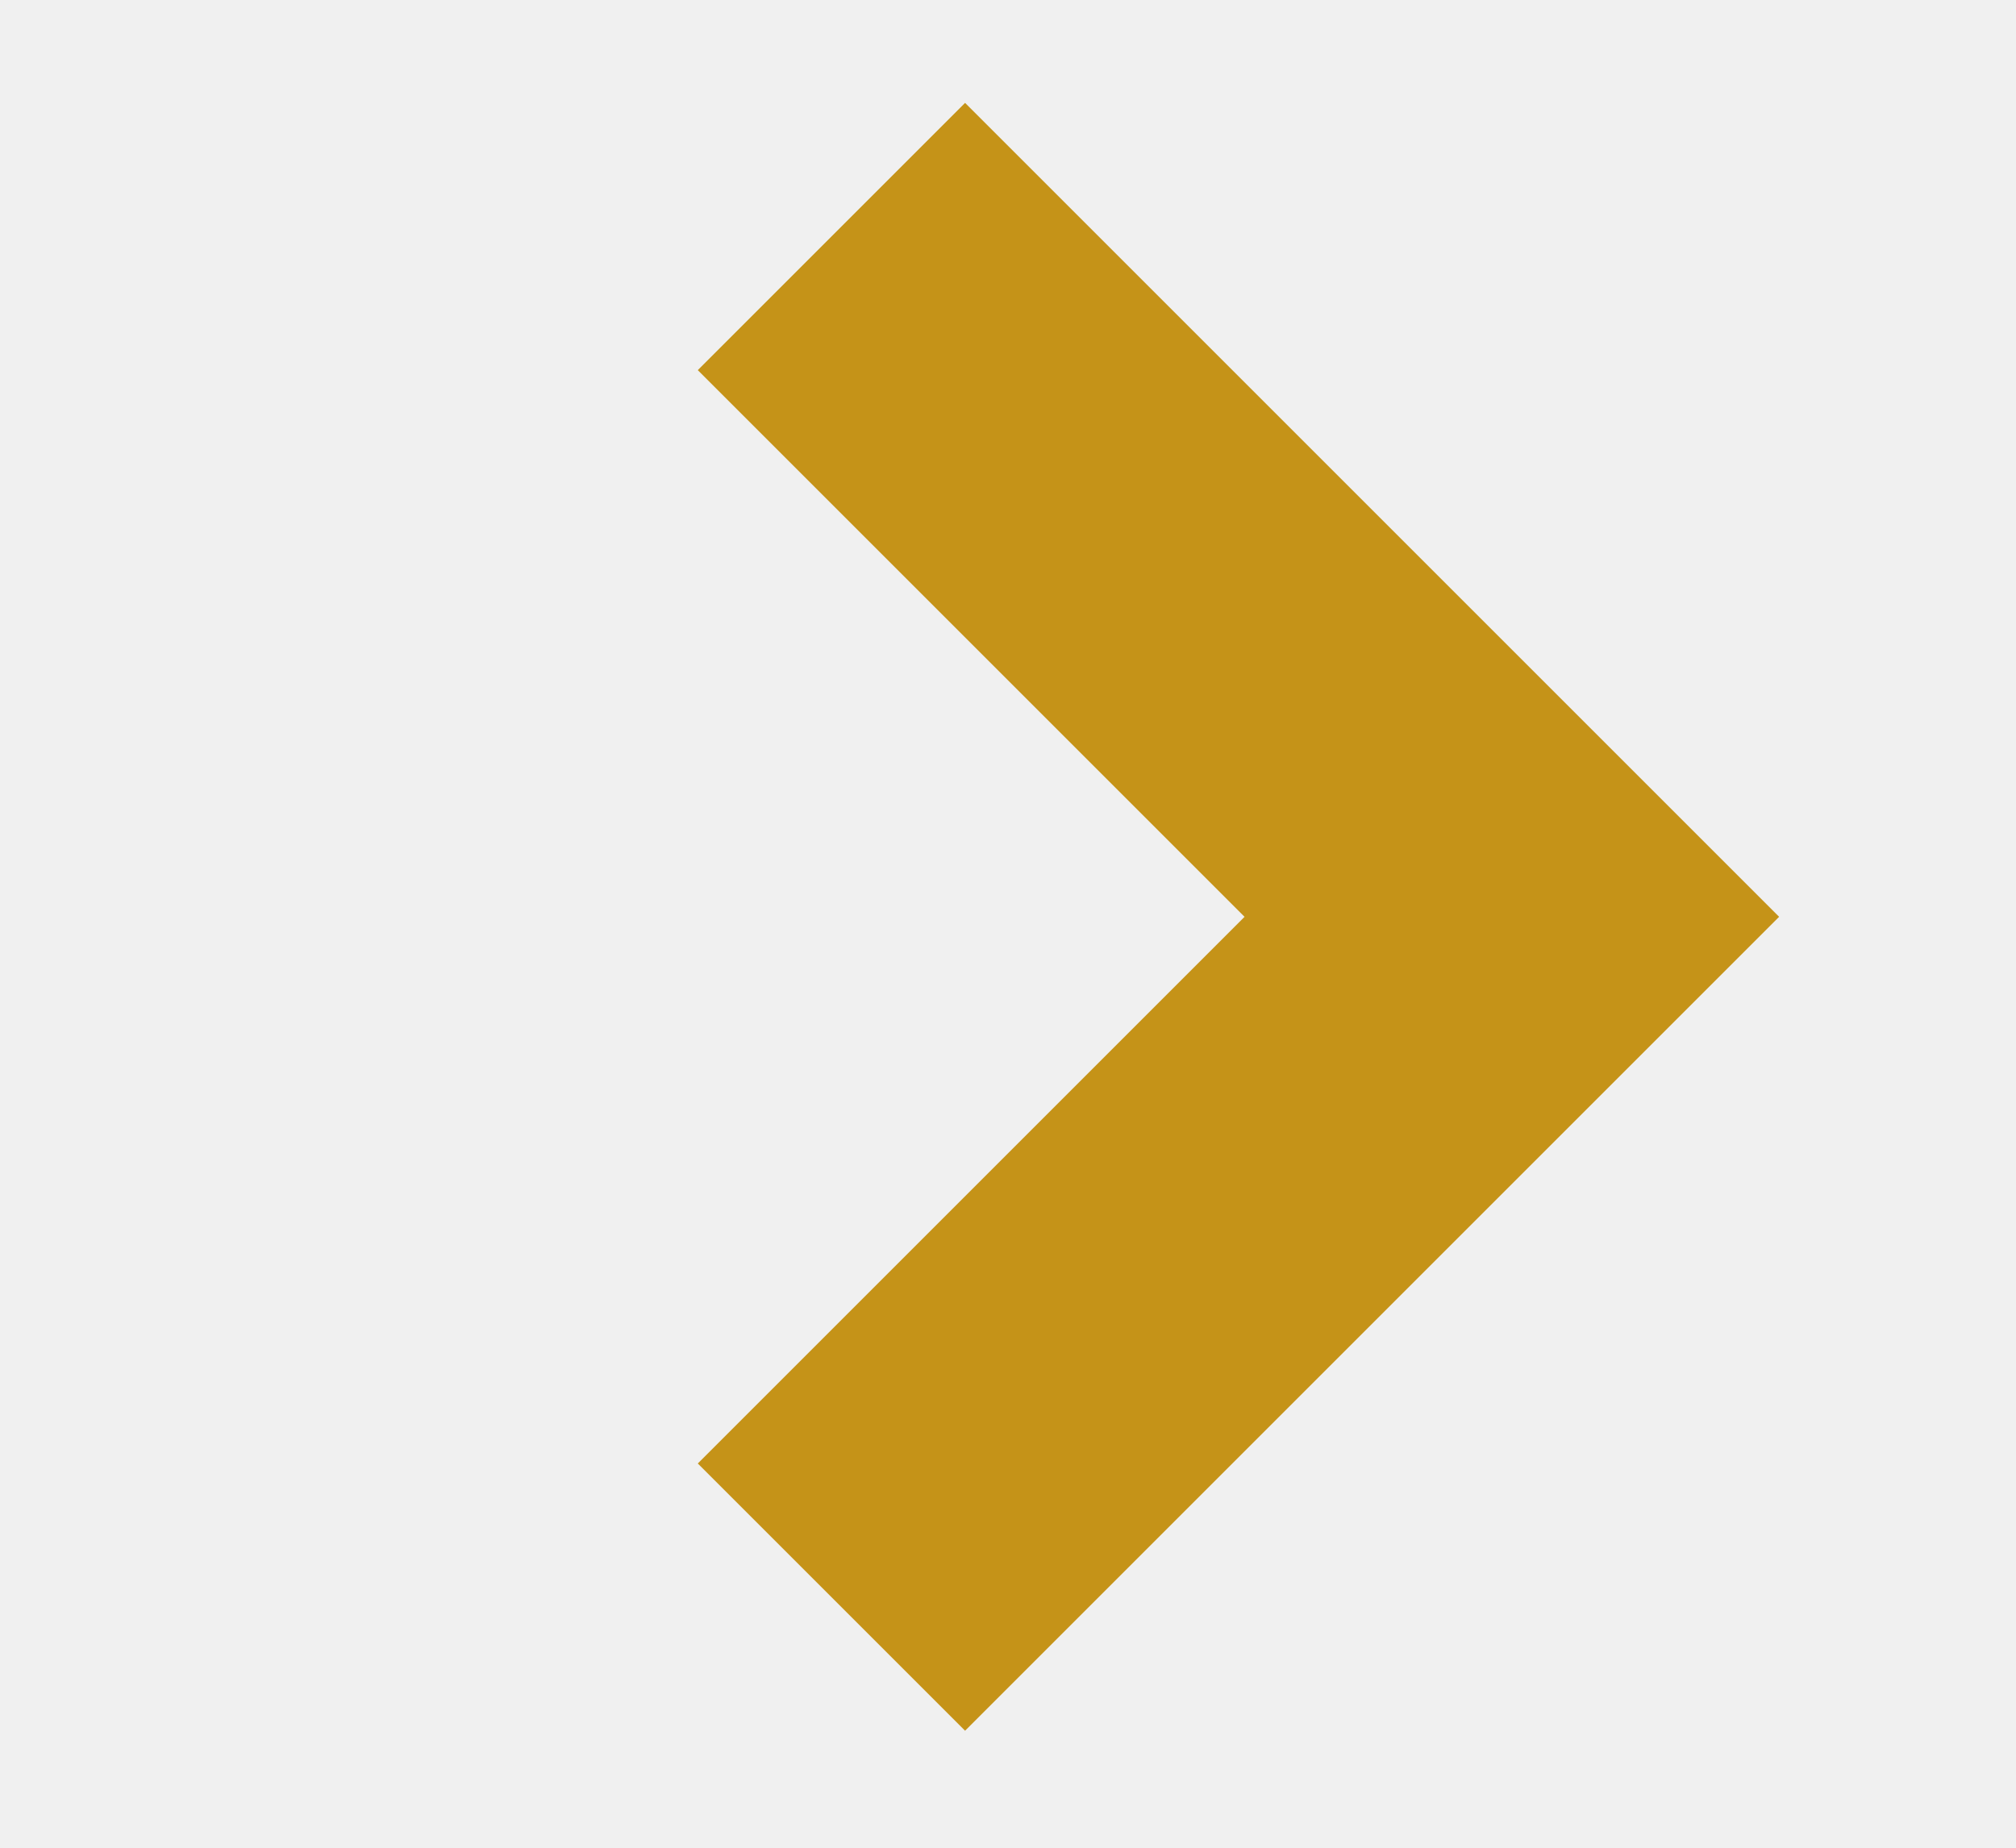
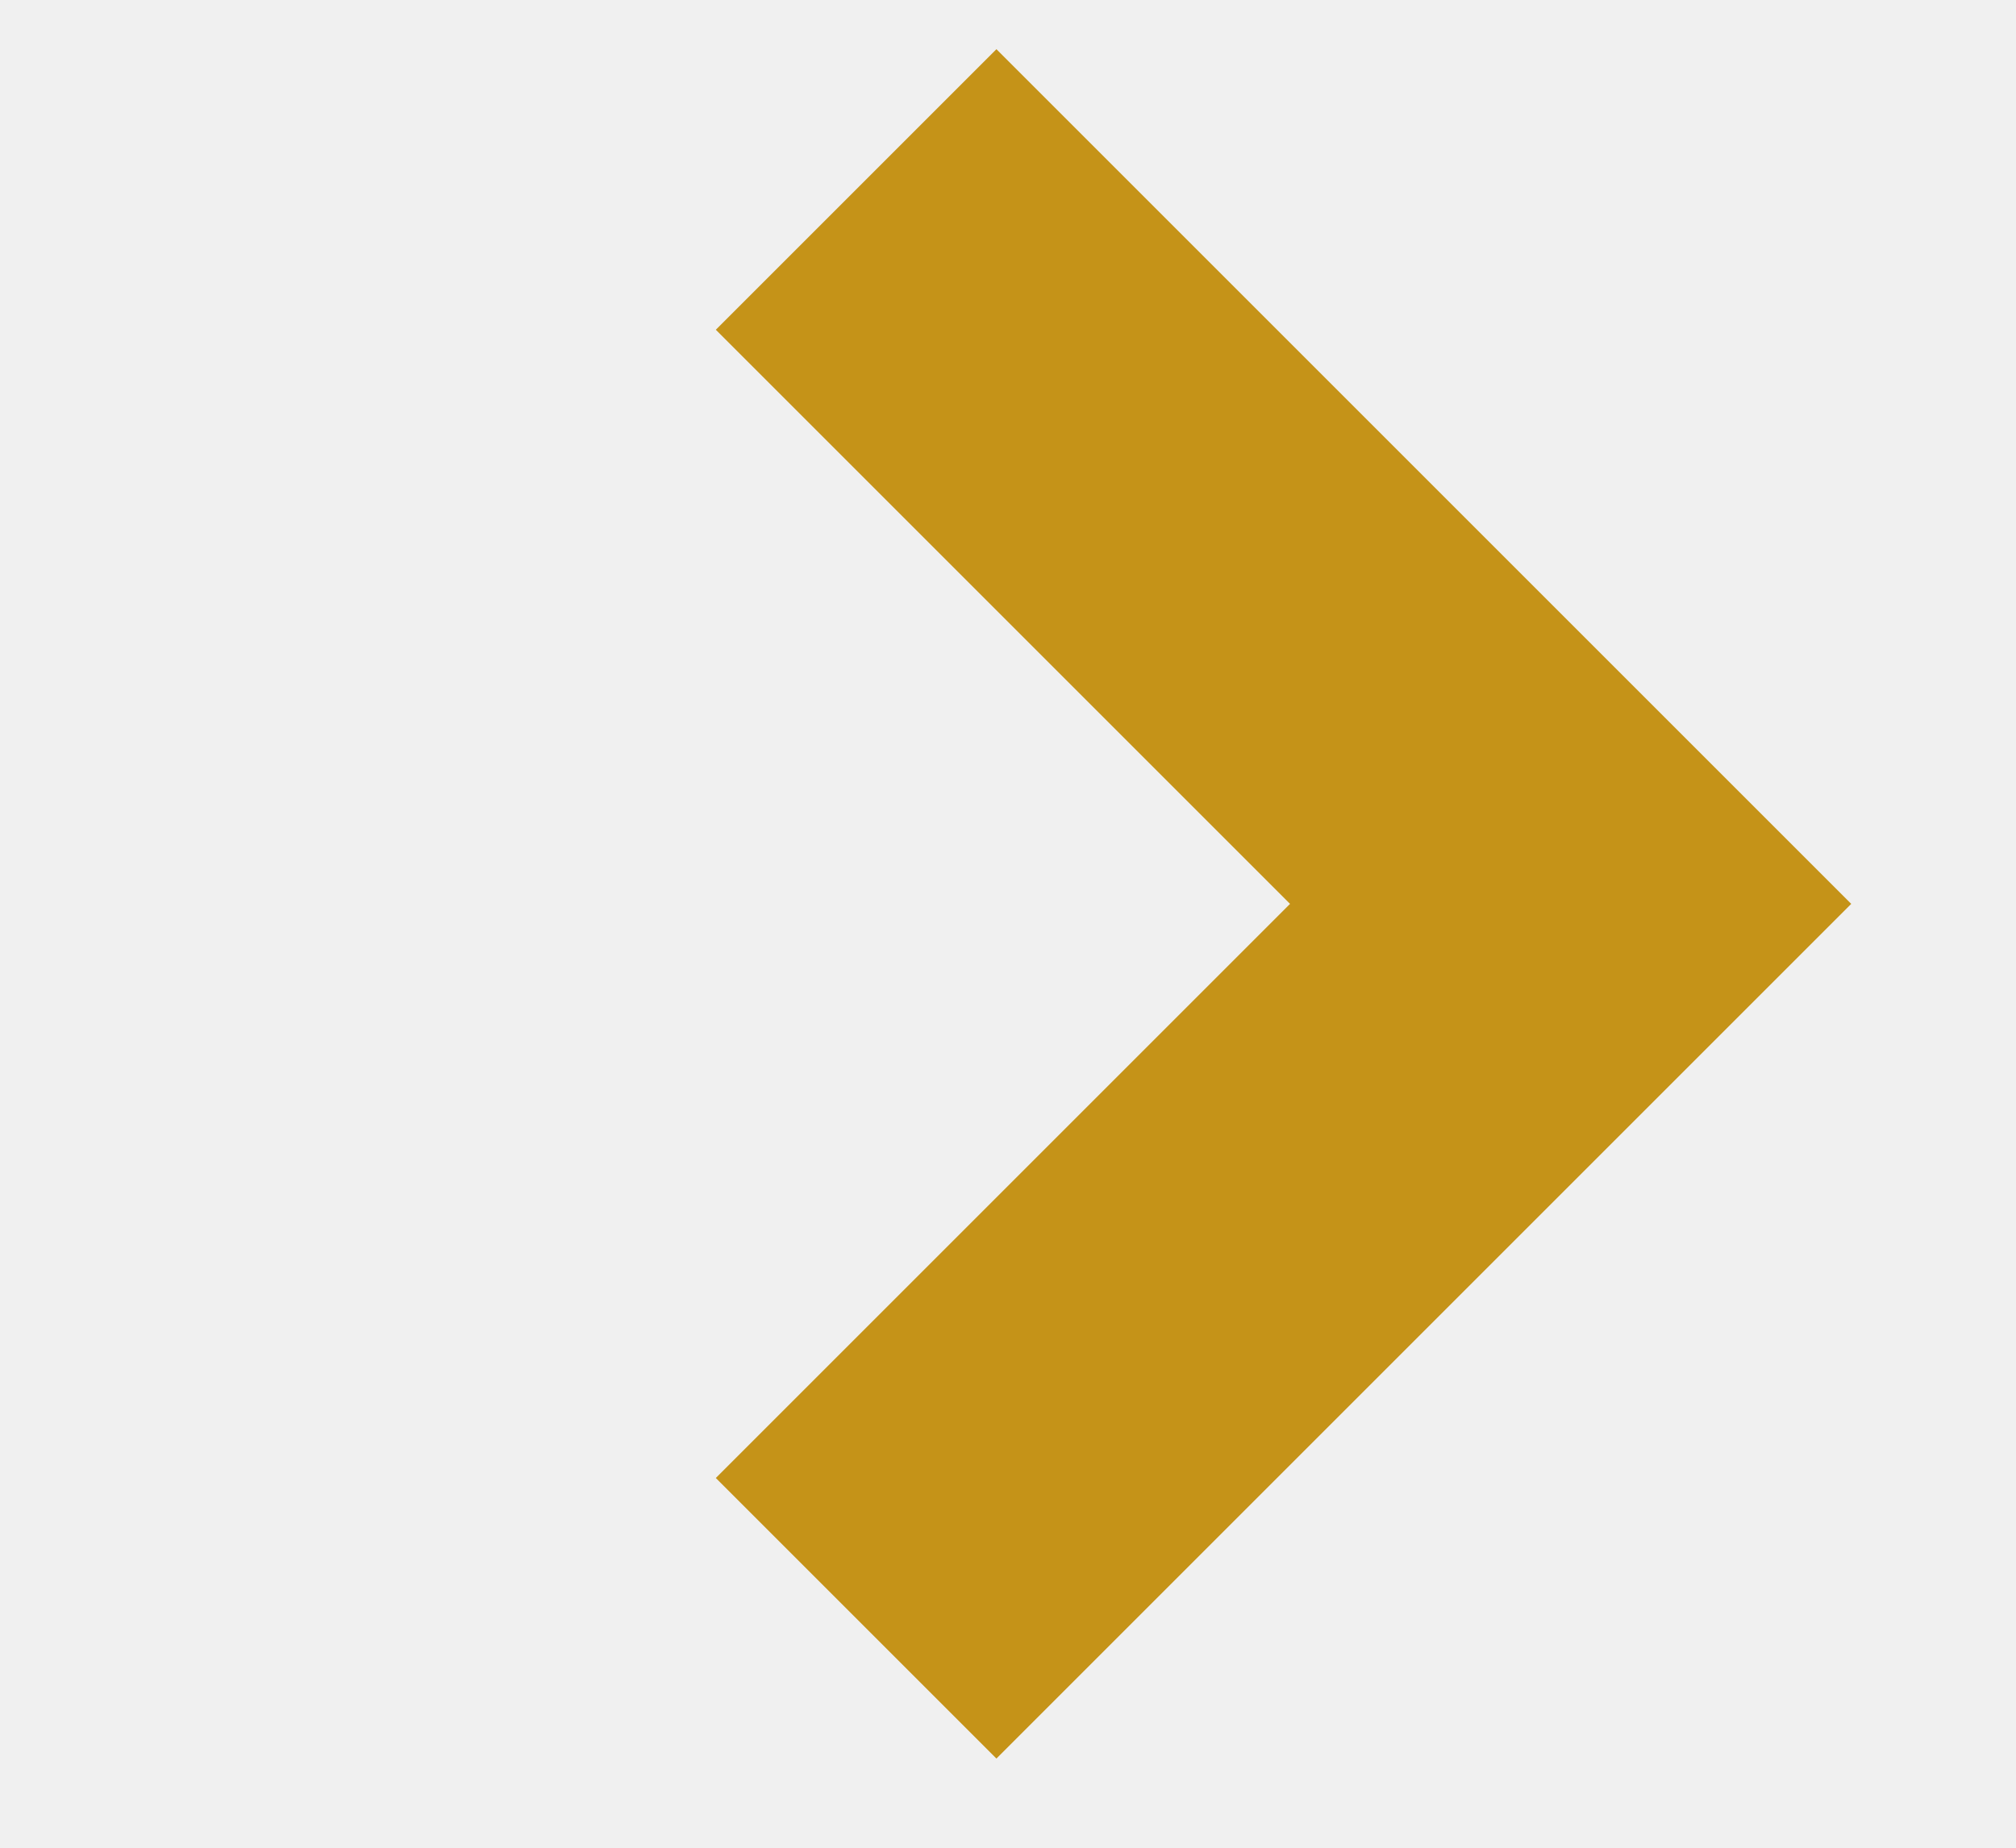
<svg xmlns="http://www.w3.org/2000/svg" width="12" height="11" viewBox="0 0 12 11" fill="none">
-   <g clip-path="url(#clip0_1417_1176)">
-     <path d="M4.949 1.408L8.999 5.458L4.949 9.508" stroke="#C59318" stroke-width="2.25" />
+   <g clip-path="url(#clip0_1426_3373)">
+     <path d="M5.096 1.128L9.349 5.381L5.096 9.634" stroke="#C59318" stroke-width="2.362" />
  </g>
  <defs>
-     <clipPath id="clip0_1417_1176">
-       <rect width="10.5" height="9.75" fill="white" transform="translate(0.620117 0.574951)" />
+     <clipPath id="clip0_1426_3373">
+       <rect width="11.025" height="10.238" fill="white" transform="translate(0.55127 0.253601)" />
    </clipPath>
  </defs>
</svg>
